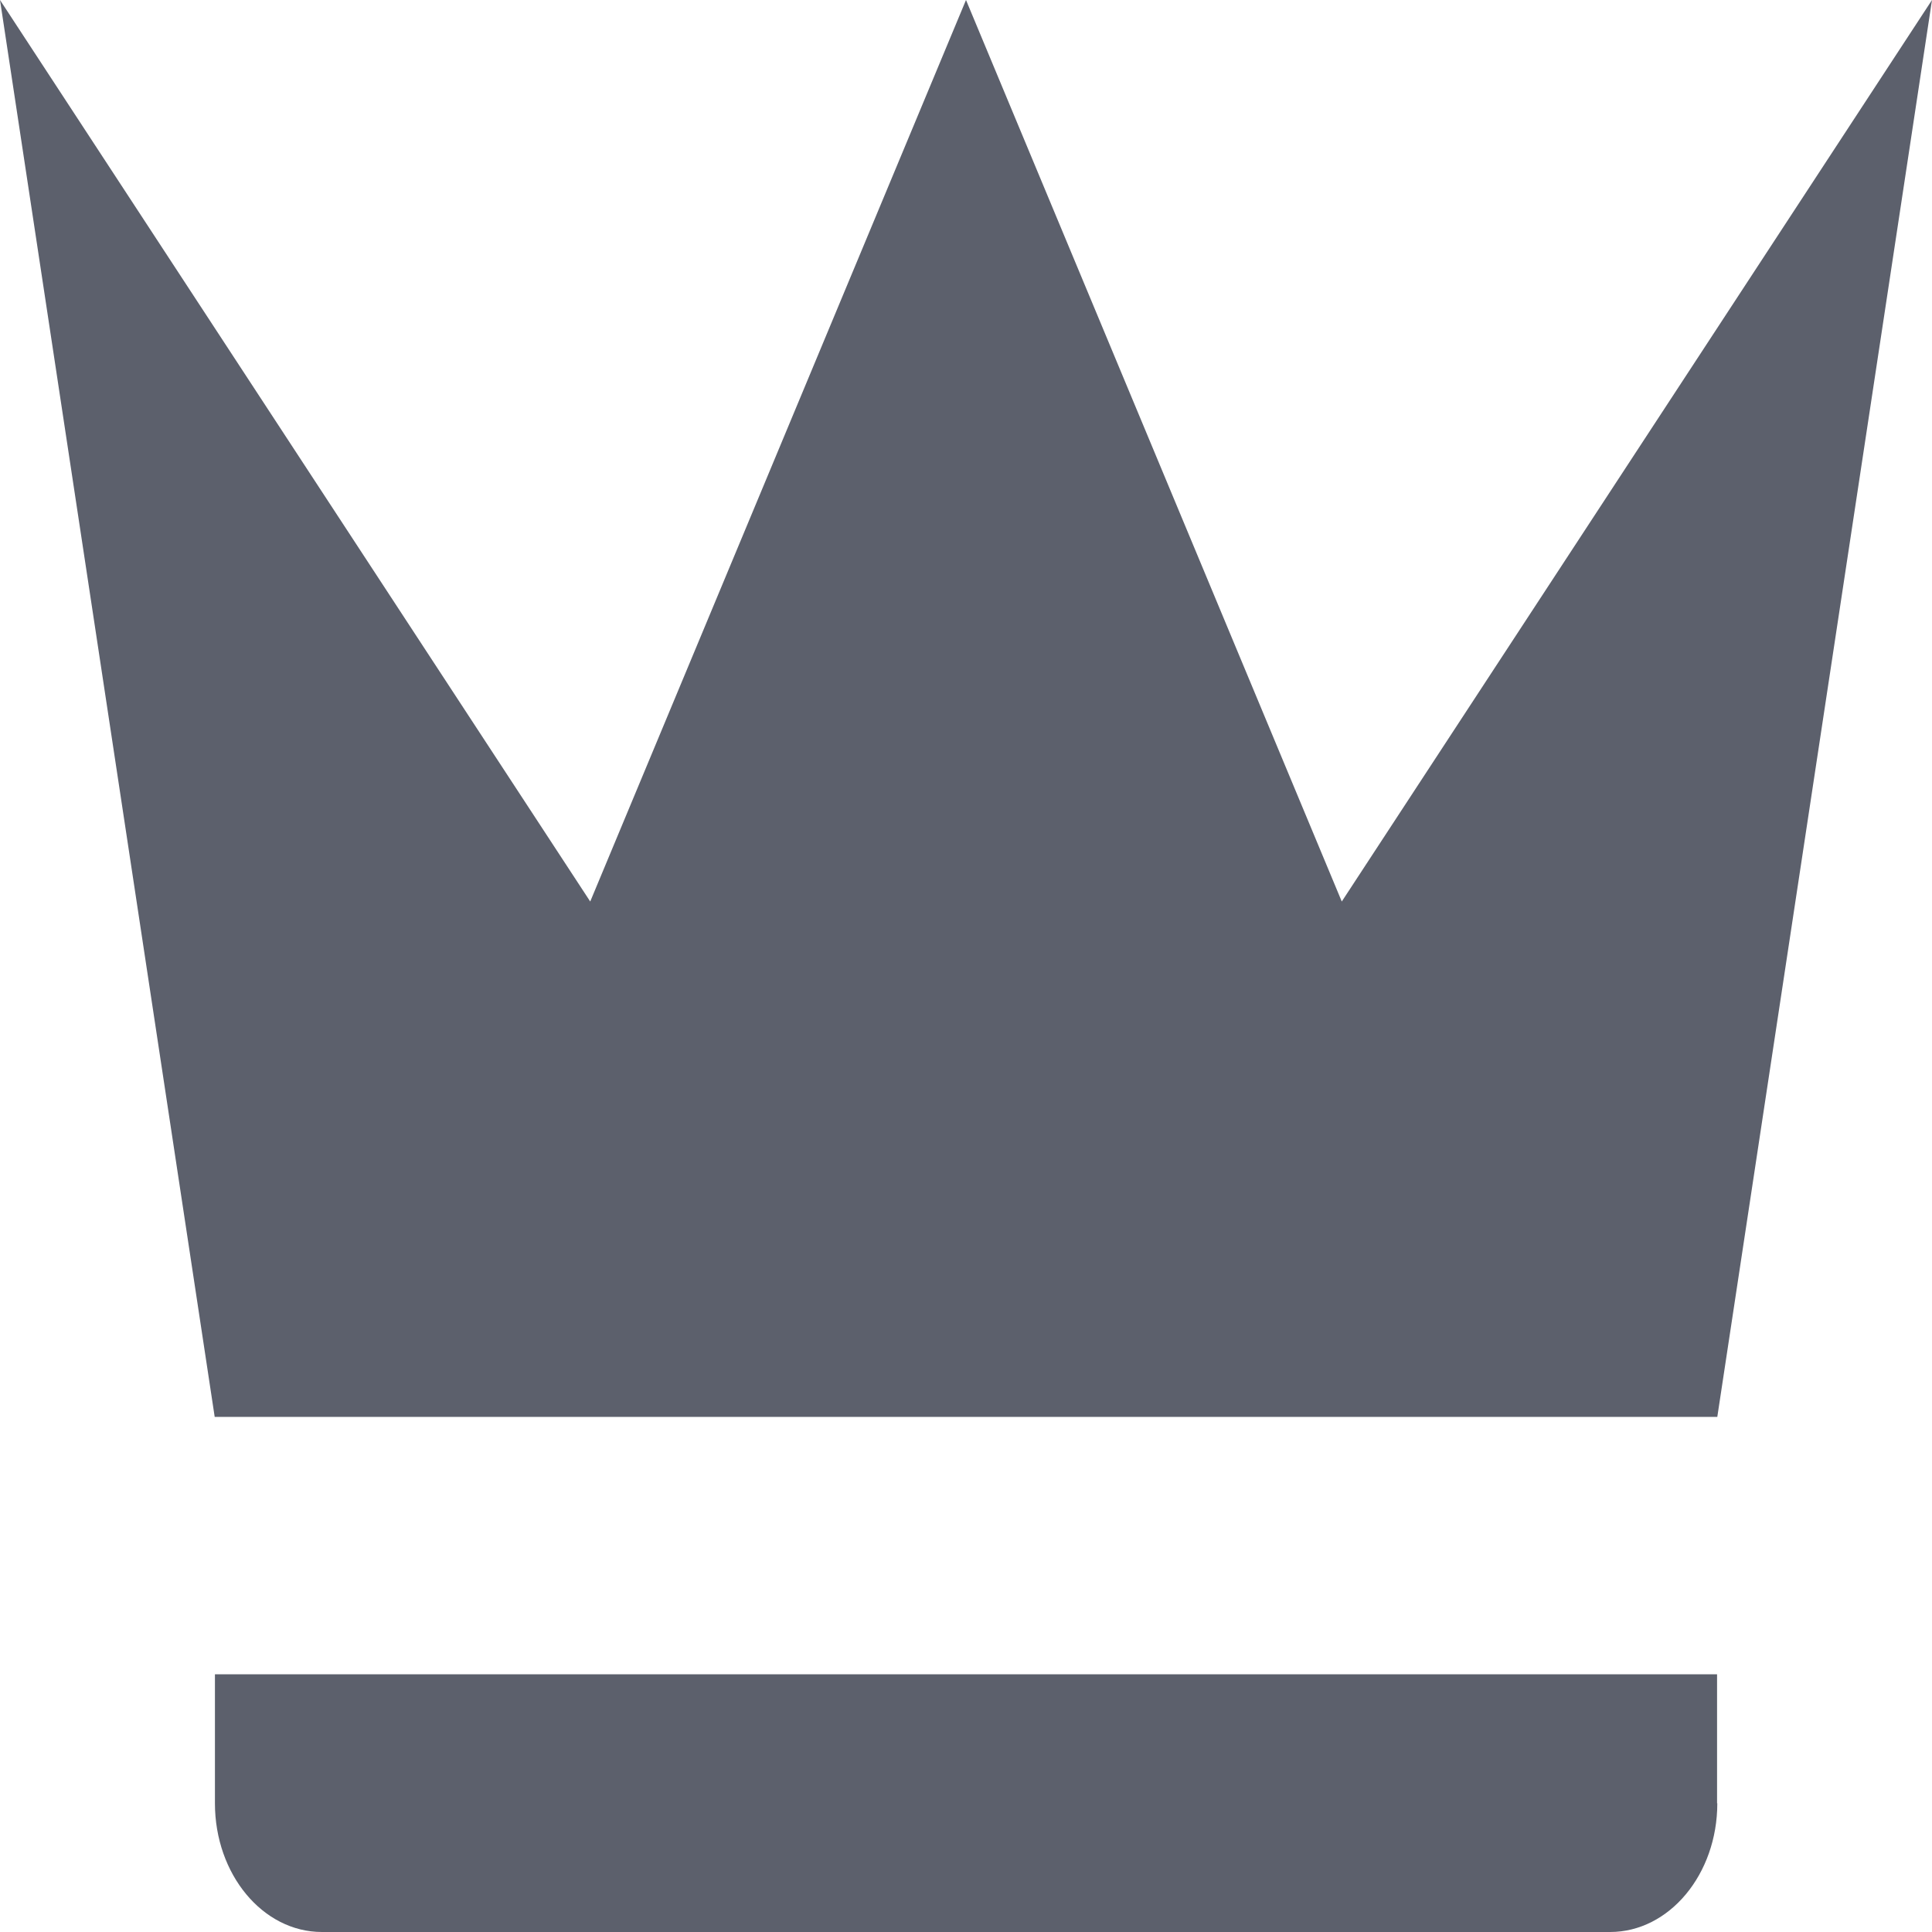
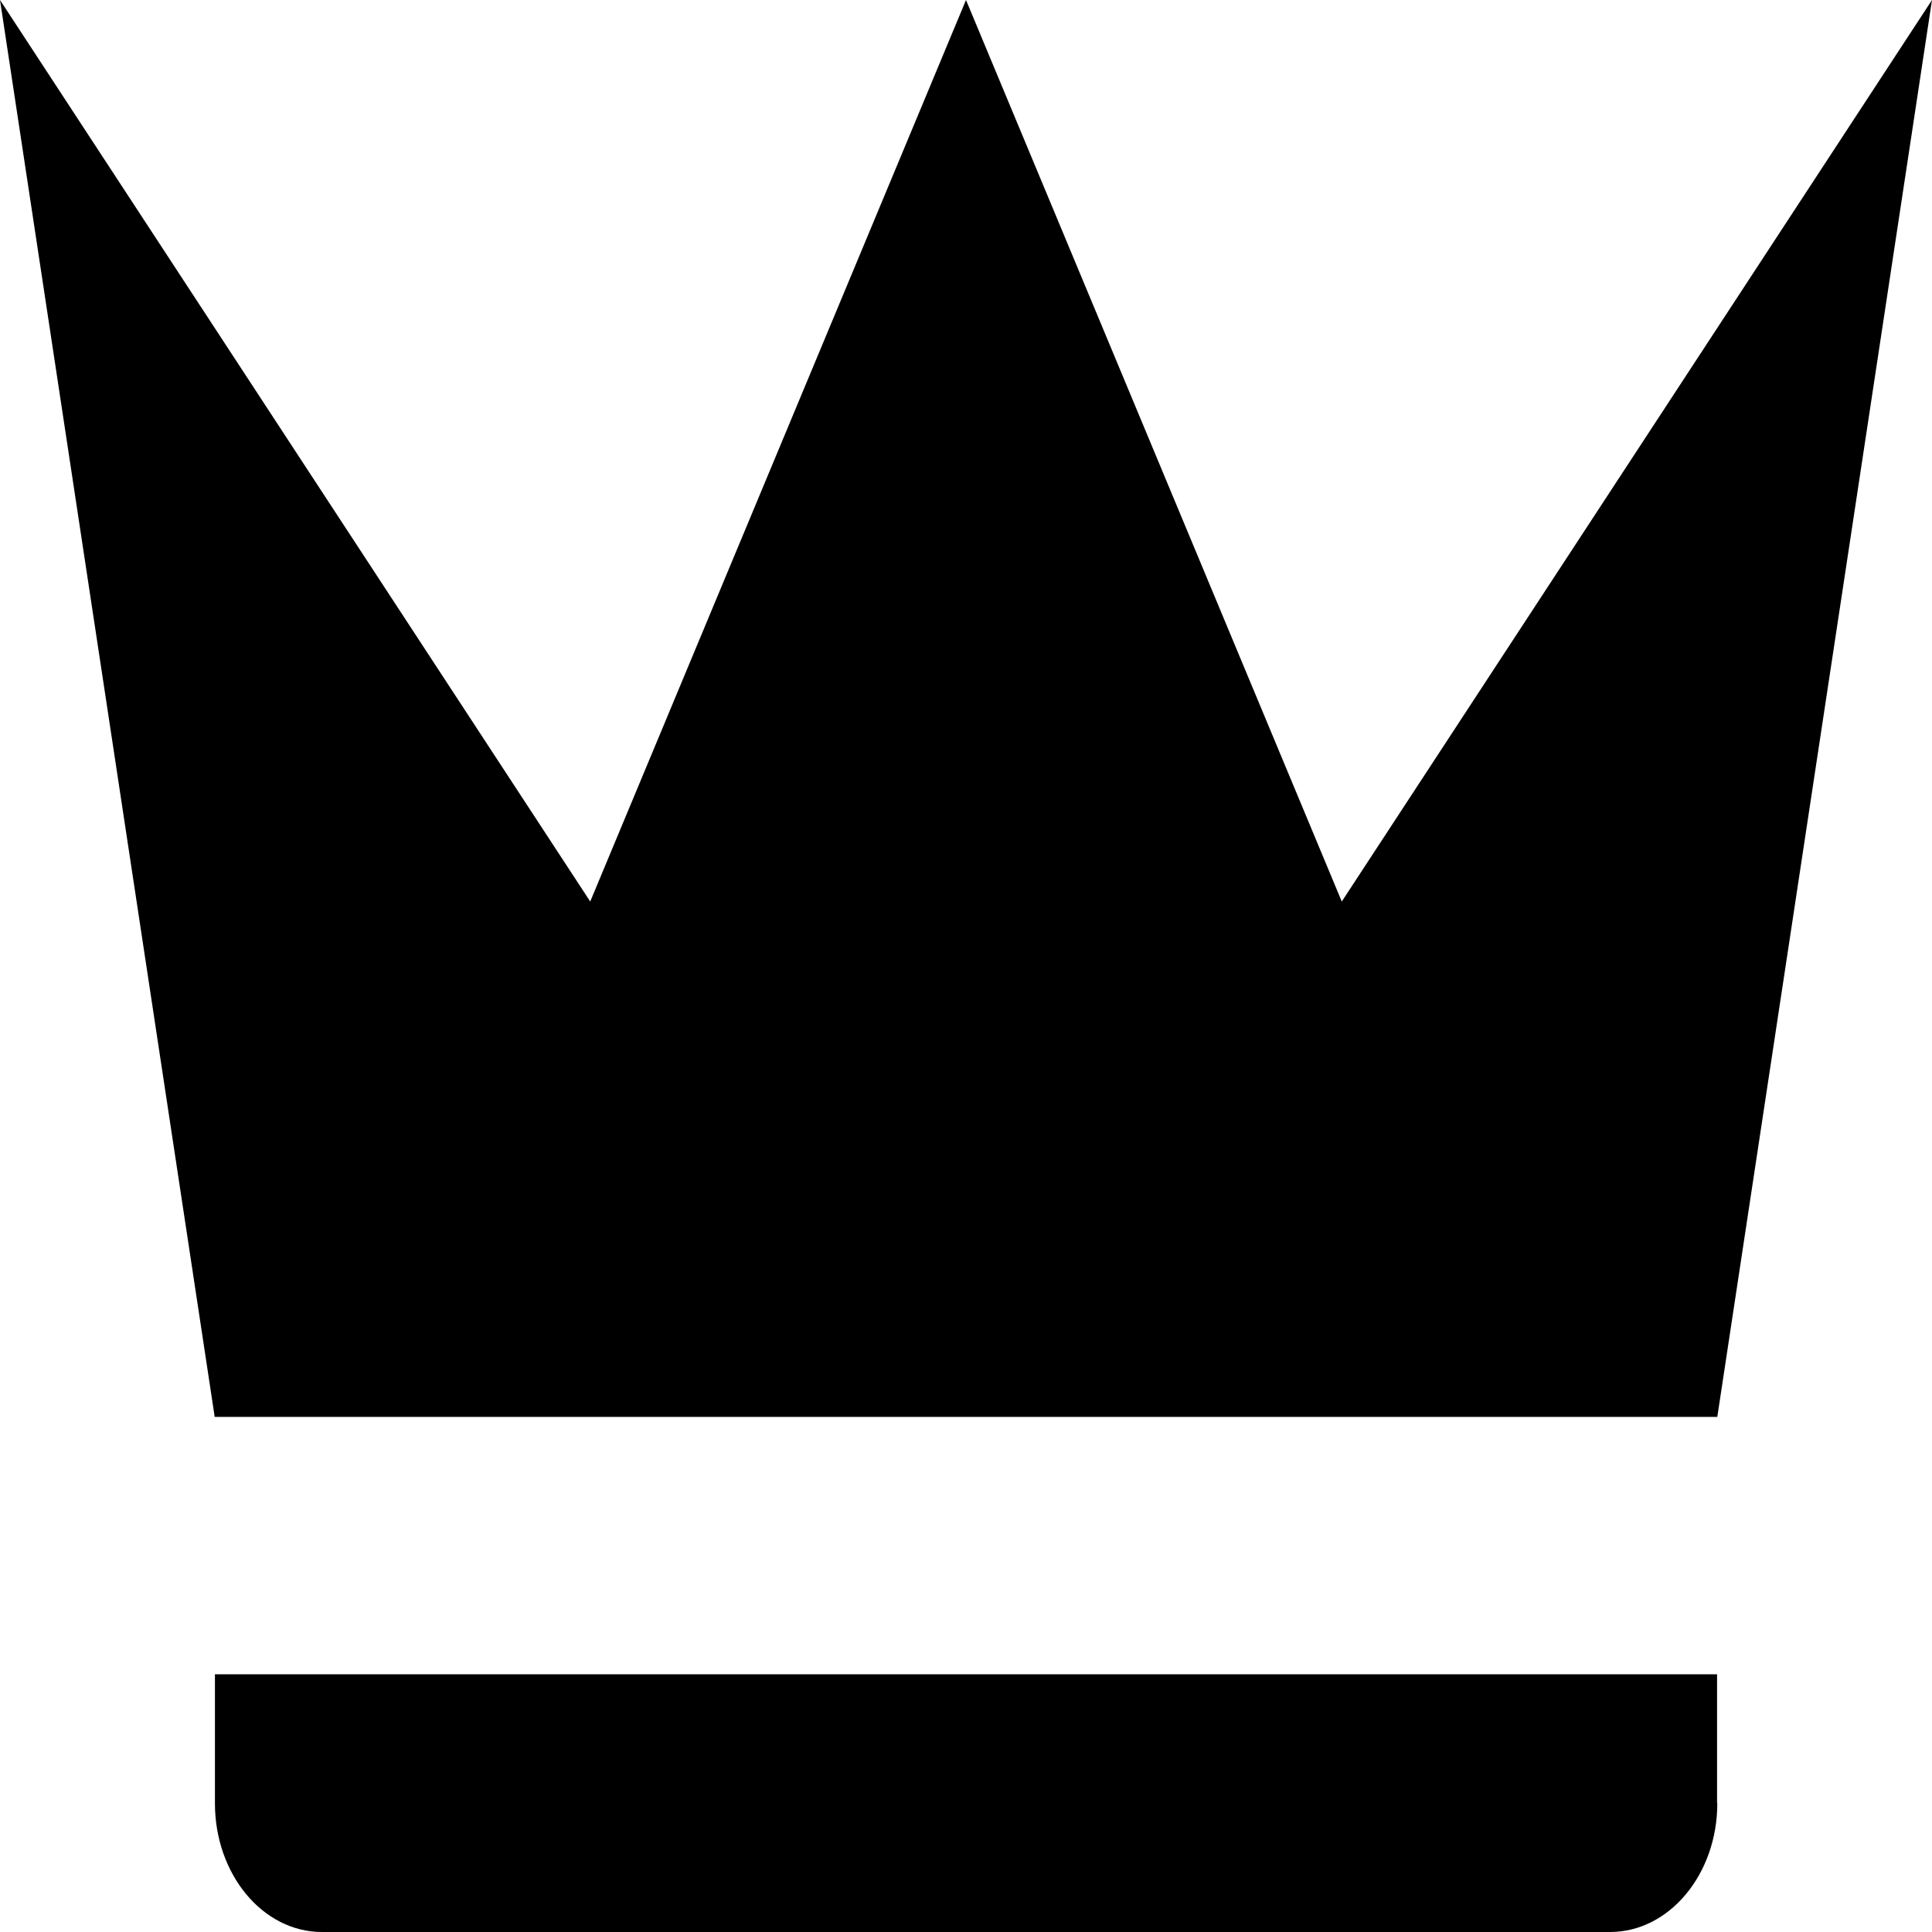
- <svg xmlns="http://www.w3.org/2000/svg" width="8" height="8" fill="none">
-   <path d="M.889 5.867L0 0l2.444 3.733L4 0l1.556 3.733L8 0l-.889 5.867H.89zm6.222 1.6c0 .294-.199.533-.444.533H1.333C1.088 8 .89 7.761.89 7.467v-.534H7.11v.534z" fill="#5C606C" />
+ <svg xmlns="http://www.w3.org/2000/svg" width="8" height="8">
+   <path d="M.889 5.867L0 0l2.444 3.733L4 0l1.556 3.733L8 0l-.889 5.867H.89zm6.222 1.6c0 .294-.199.533-.444.533H1.333C1.088 8 .89 7.761.89 7.467v-.534H7.11v.534z" />
</svg>
